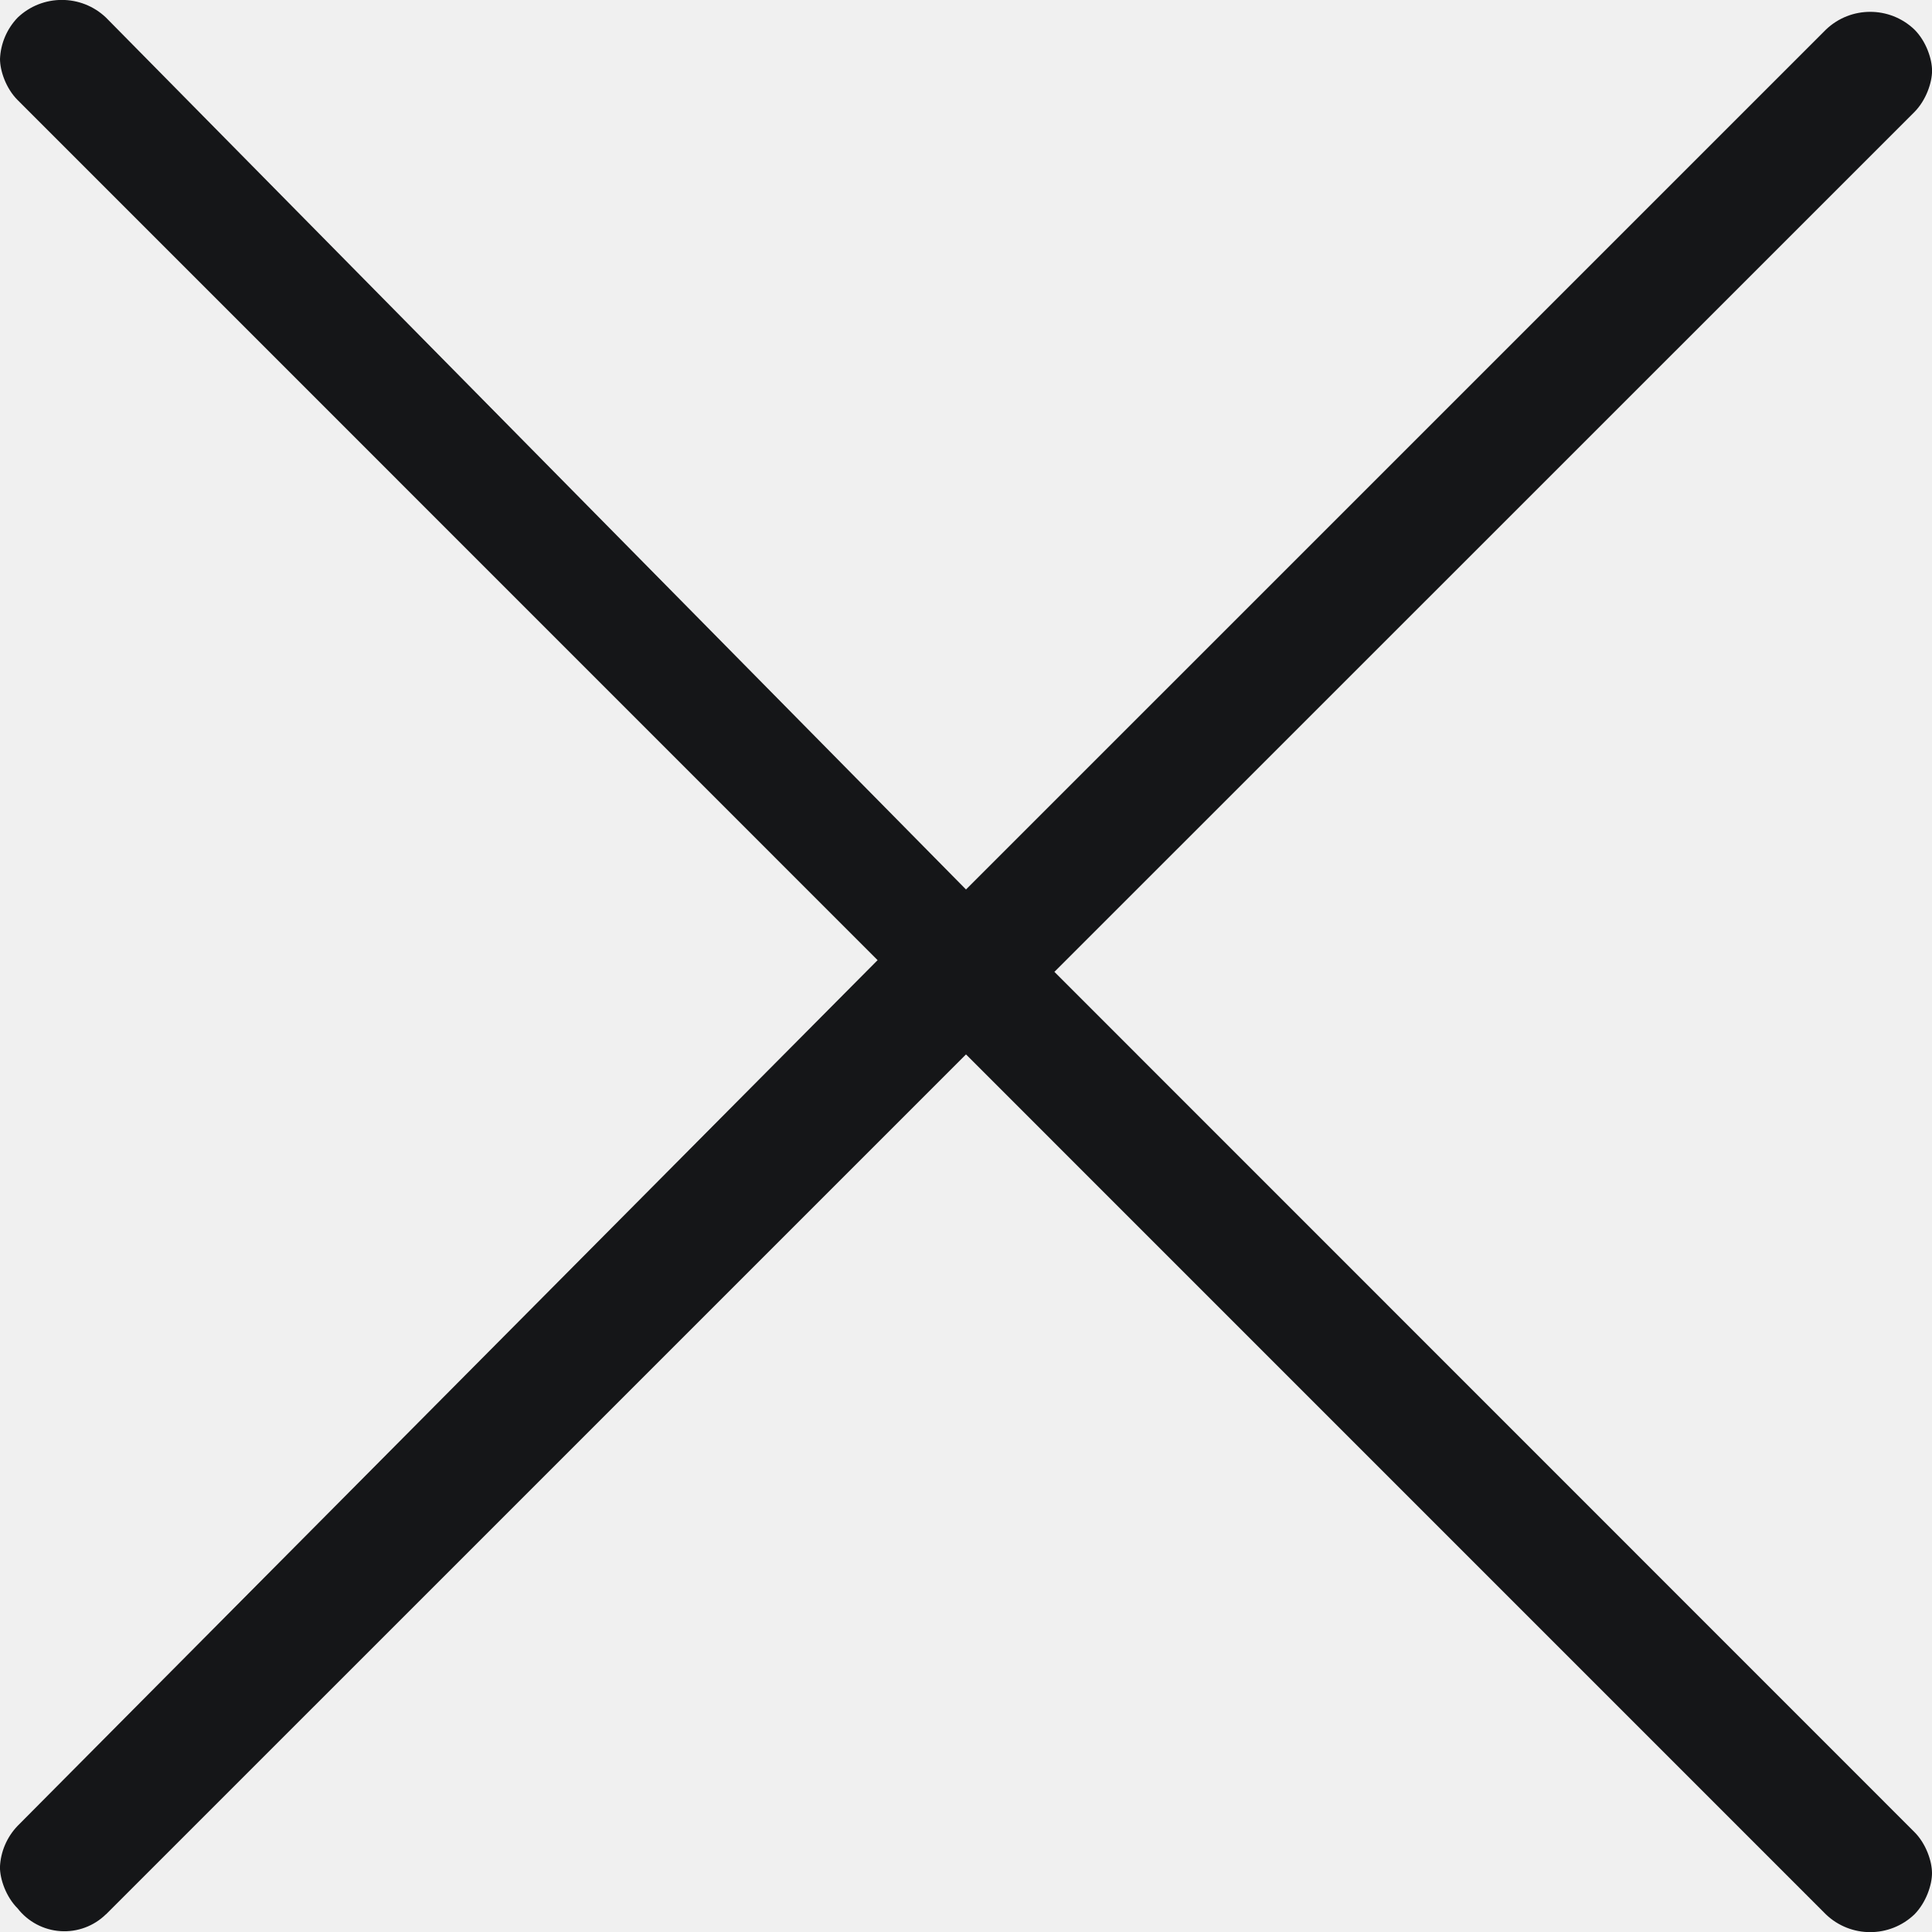
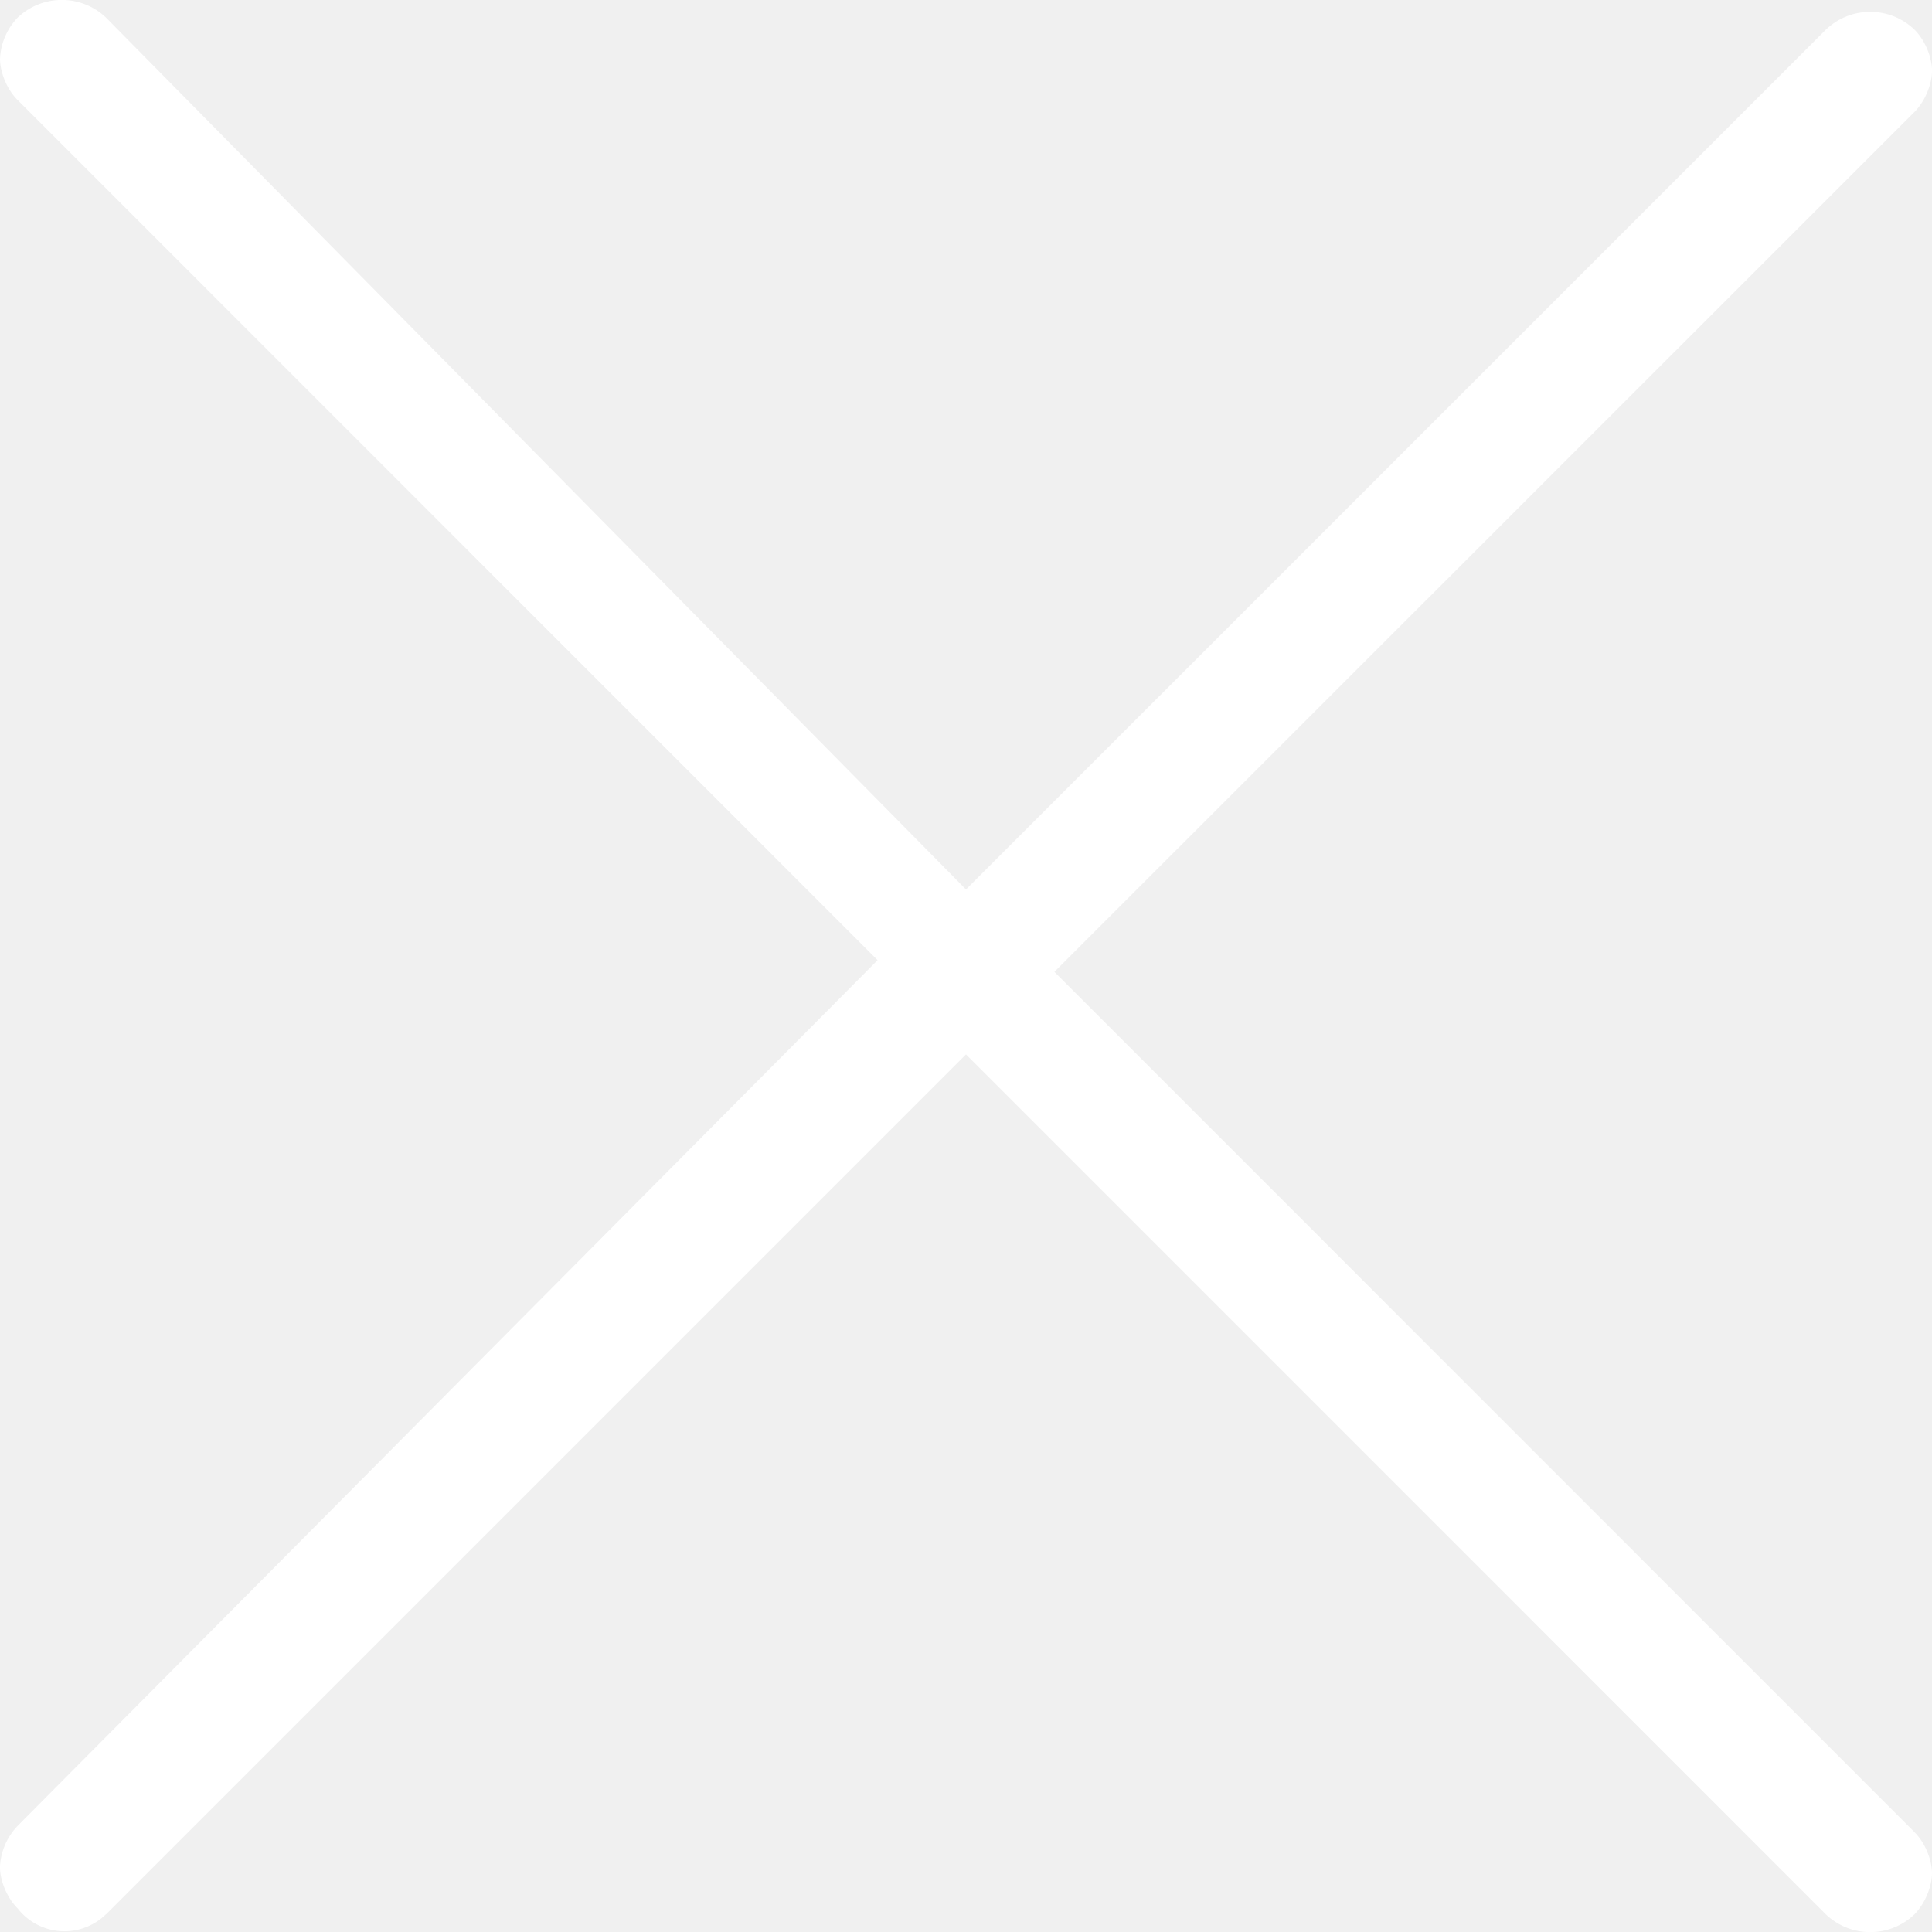
<svg xmlns="http://www.w3.org/2000/svg" width="33" height="33" viewBox="0 0 33 33" fill="none">
-   <path d="M1.811 32.698L16.5 18.01 31.189 32.7a1.094 1.094 0 001.51 0c.2-.202.301-.504.301-.705 0-.201-.1-.503-.302-.704L18.01 16.6 32.7 1.913c.2-.202.301-.503.301-.705 0-.2-.1-.503-.302-.704a1.094 1.094 0 00-1.509 0L16.5 15.193 1.811.301a1.094 1.094 0 00-1.51 0A1.087 1.087 0 000 1.006c0 .201.1.503.302.704L14.99 16.4.3 31.188a1.087 1.087 0 00-.301.704c0 .201.1.503.302.705a1.013 1.013 0 001.509.1z" fill="#151618" />
+   <path d="M1.811 32.698L16.5 18.01 31.189 32.7a1.094 1.094 0 001.51 0c.2-.202.301-.504.301-.705 0-.201-.1-.503-.302-.704L18.01 16.6 32.7 1.913c.2-.202.301-.503.301-.705 0-.2-.1-.503-.302-.704a1.094 1.094 0 00-1.509 0L16.5 15.193 1.811.301a1.094 1.094 0 00-1.51 0A1.087 1.087 0 000 1.006c0 .201.1.503.302.704L14.99 16.4.3 31.188a1.087 1.087 0 00-.301.704c0 .201.1.503.302.705a1.013 1.013 0 001.509.1z" fill="#fff" />
</svg>
